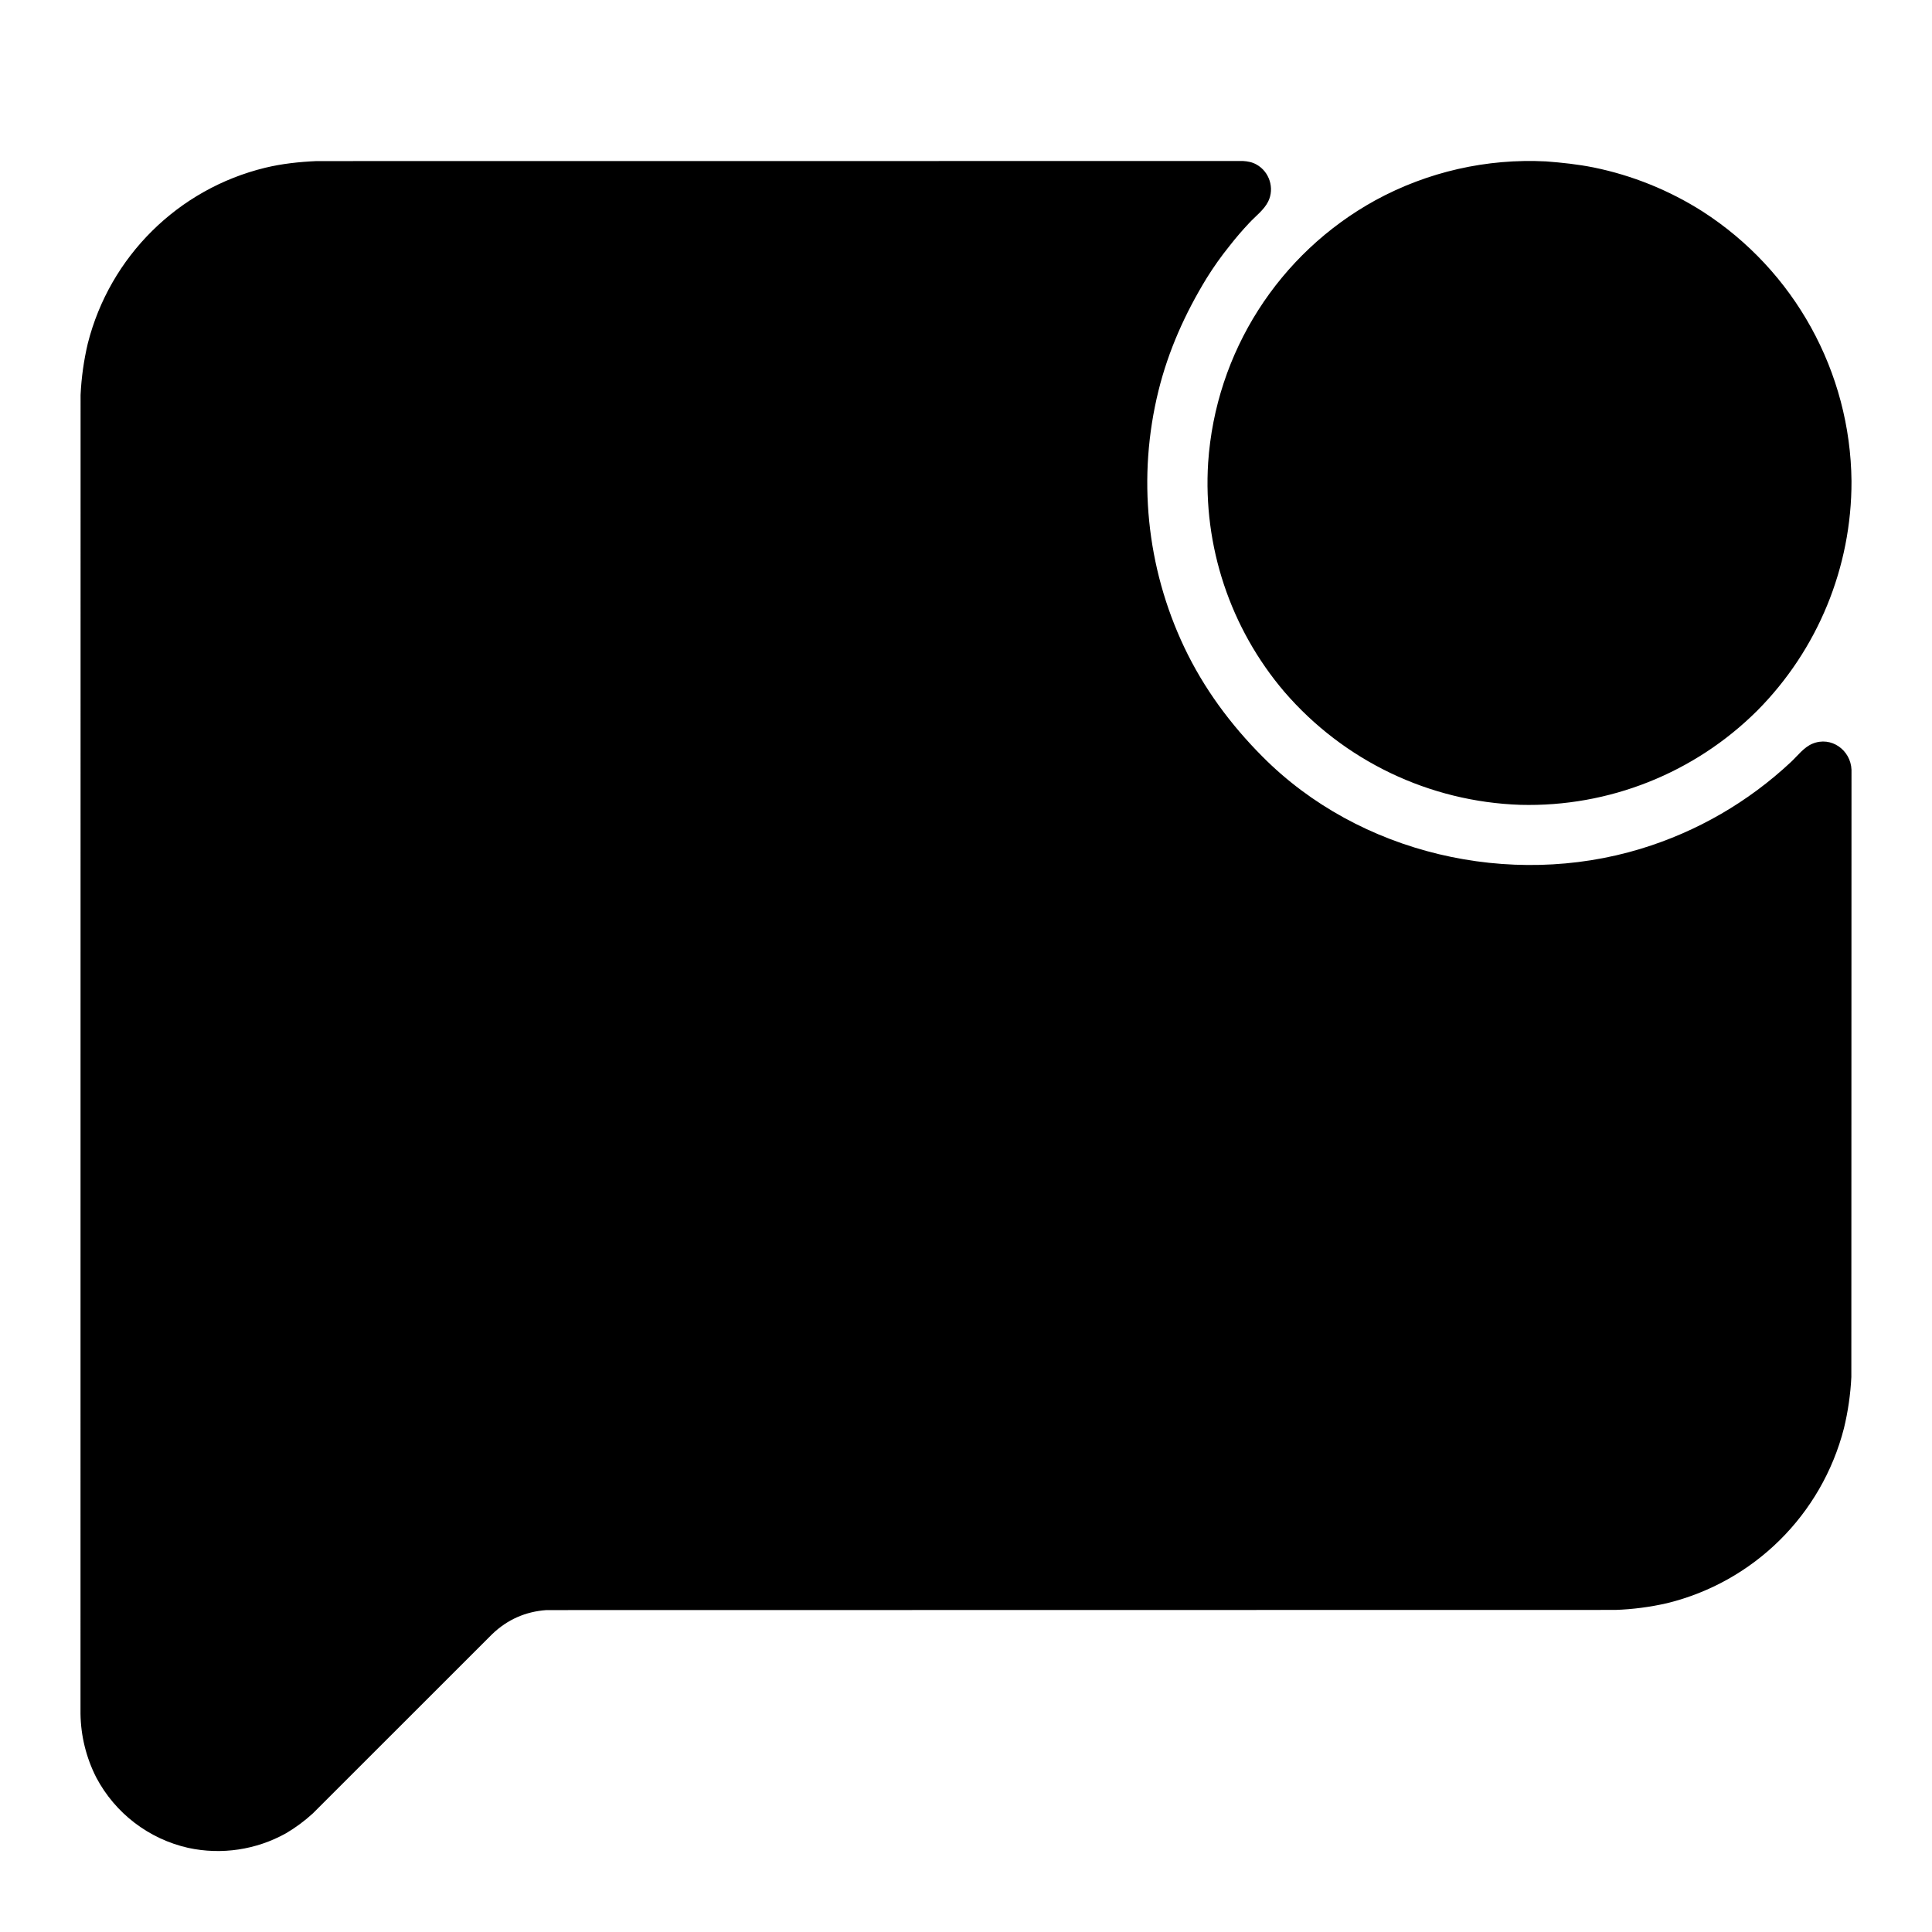
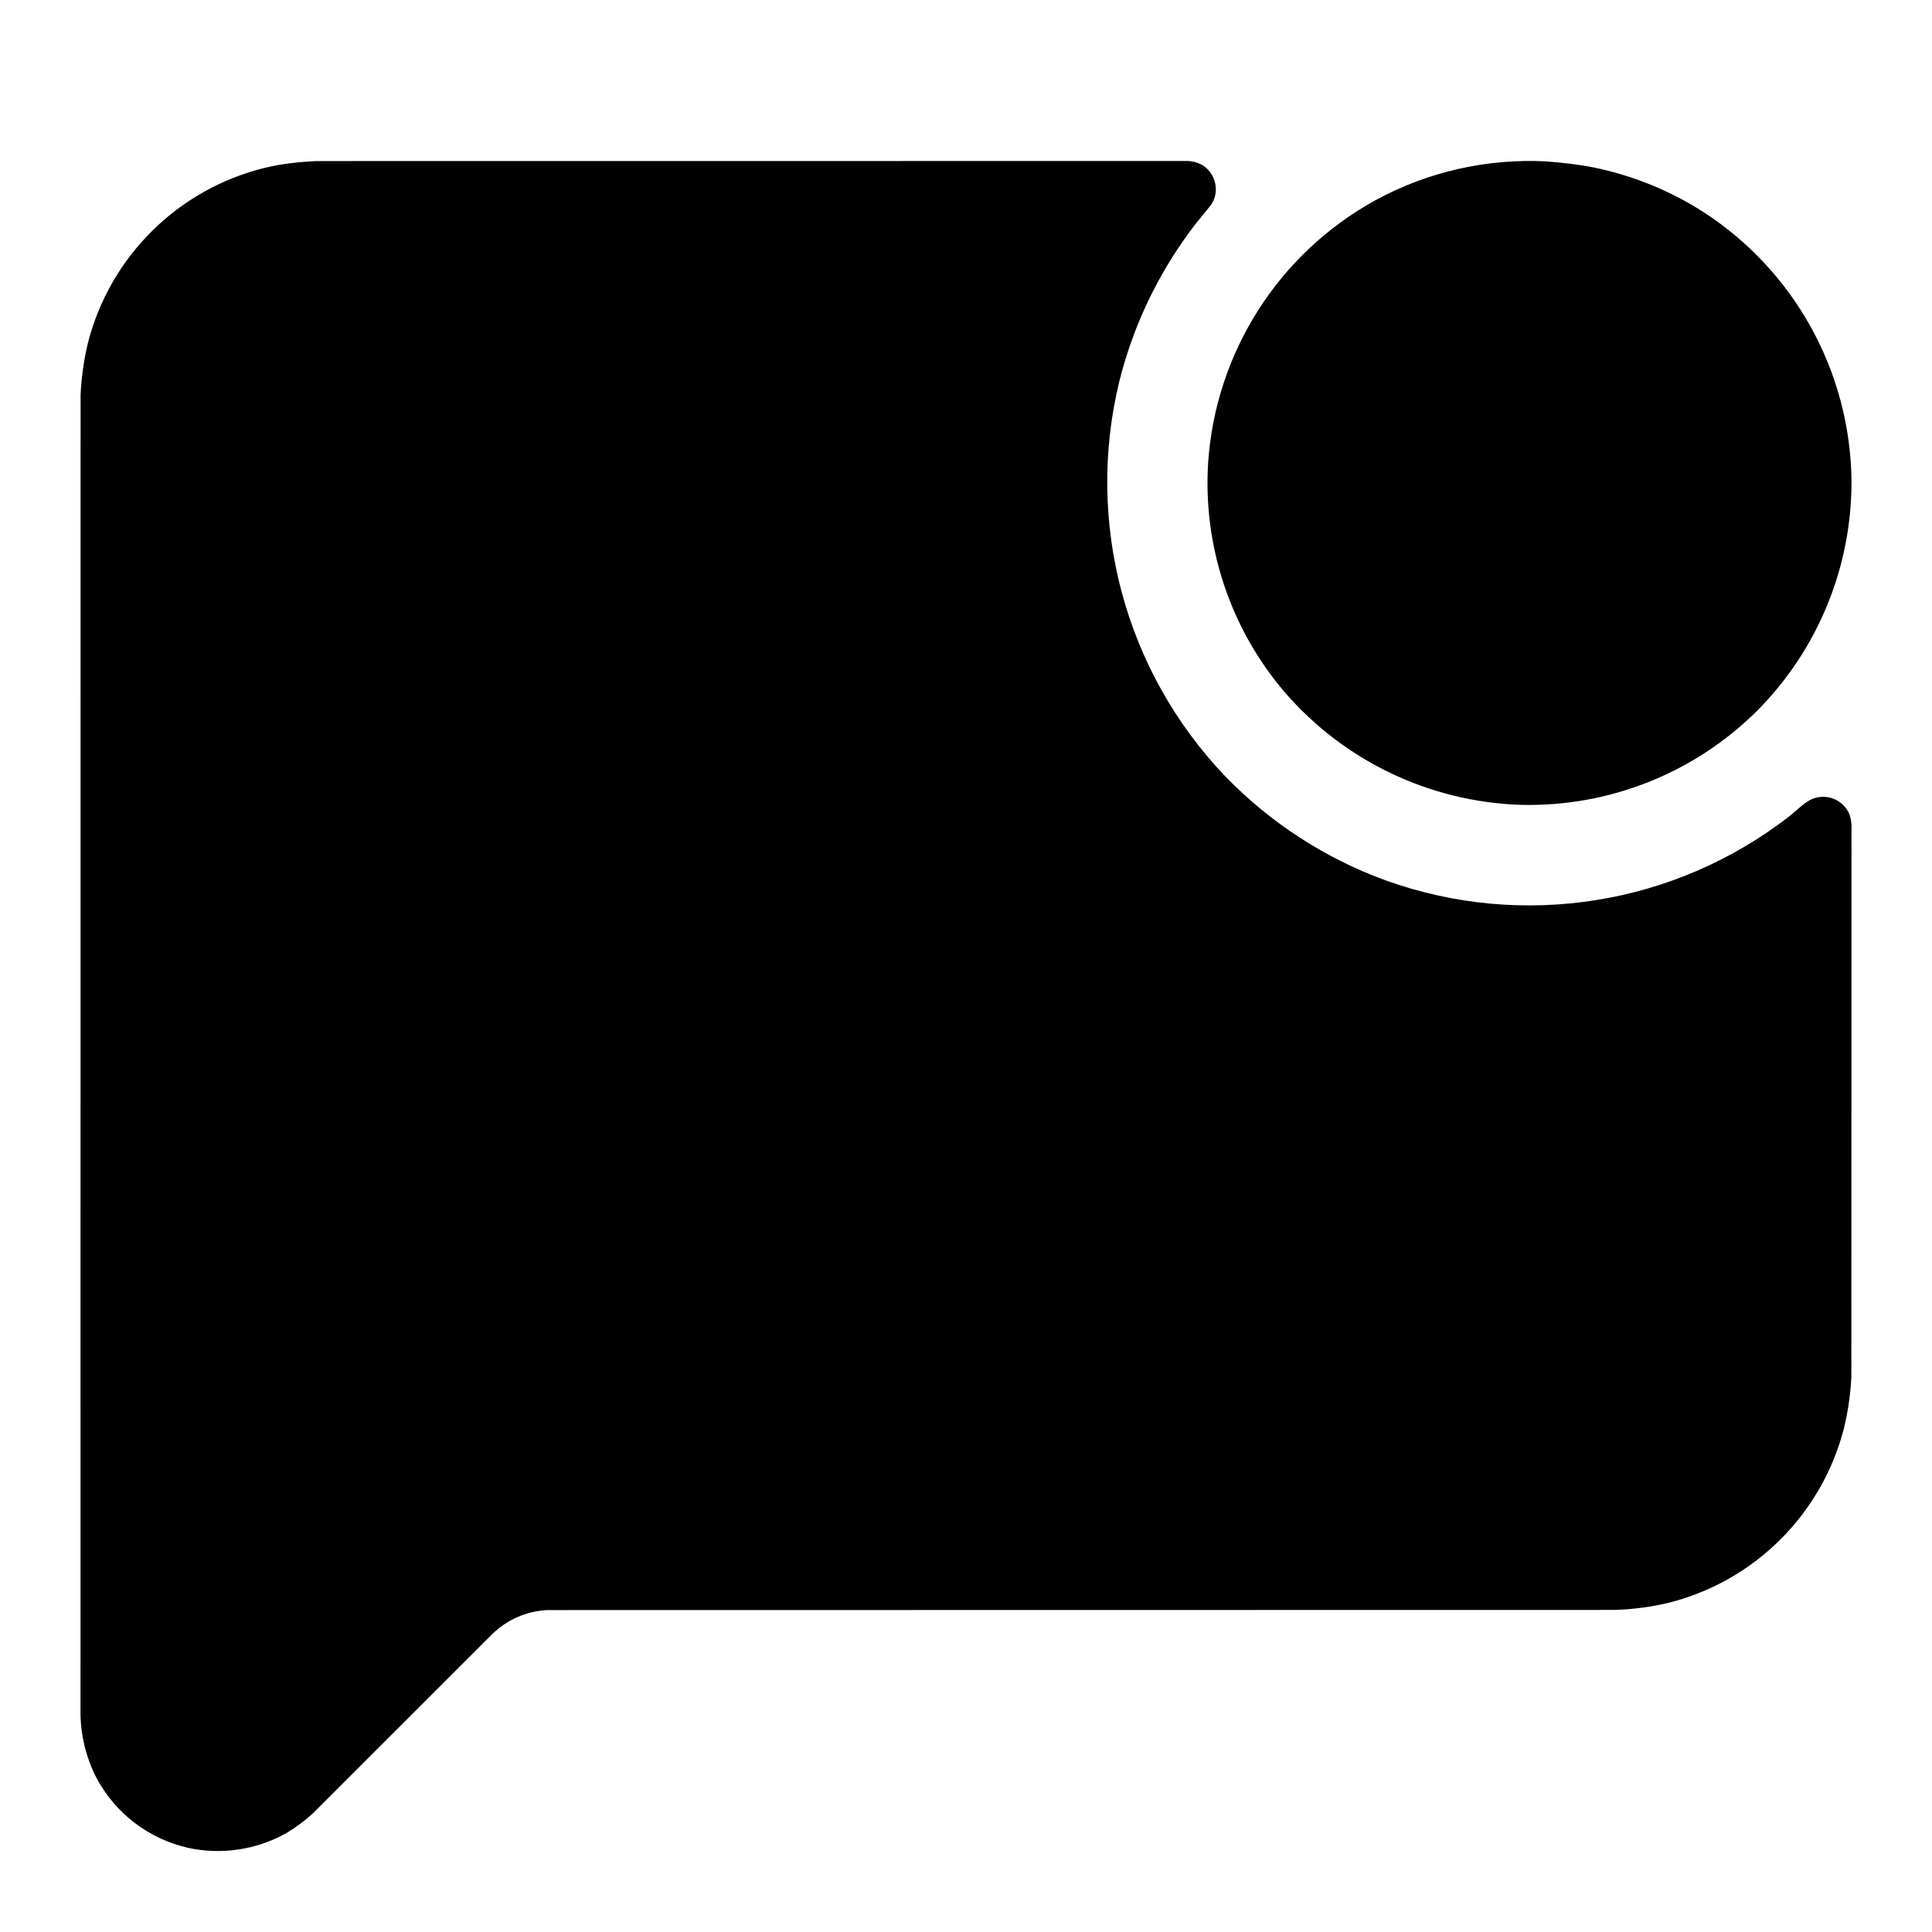
<svg xmlns="http://www.w3.org/2000/svg" width="24" height="24" viewBox="0 0 24 24" fill="currentColor" fill-rule="evenodd">
-   <path d="m23 9.562-.002 7.545a3.4 3.4 0 0 1-.092.636 3.006 3.006 0 0 1-2.2 2.173 3.4 3.4 0 0 1-.638.083l-13.28.002q-.391.028-.673.298l-2.23 2.229a2 2 0 0 1-.331.245 1.74 1.74 0 0 1-1.216.182 1.72 1.72 0 0 1-1.142-.874A1.8 1.8 0 0 1 1 21.286l.001-16.381a3.5 3.5 0 0 1 .09-.64 3.006 3.006 0 0 1 2.203-2.181c.211-.051.422-.073.638-.083L15.441 2c.06.004.115.014.168.044.16.089.226.294.145.459-.051.104-.163.188-.233.264a4 4 0 0 0-.245.285 4 4 0 0 0-.287.404c-.267.437-.475.9-.598 1.398a4.77 4.77 0 0 0 .32 3.186c.242.51.574.959.971 1.358 1.204 1.213 3.077 1.64 4.7 1.146a4.75 4.75 0 0 0 1.868-1.08c.079-.074.158-.181.264-.225.234-.098.476.079.486.323m-3.794-7.557c.198.015.394.036.59.075.48.098.941.284 1.354.547A4.03 4.03 0 0 1 23 5.977a4.03 4.03 0 0 1-1.172 2.852 4.02 4.02 0 0 1-2.942 1.169 4.05 4.05 0 0 1-2.932-1.405 4 4 0 0 1-.946-2.845 4.03 4.03 0 0 1 2.079-3.261 4 4 0 0 1 2.119-.482" />
+   <path d="m23 10.247-.002 6.86a3.4 3.4 0 0 1-.092.636 3.006 3.006 0 0 1-2.2 2.173 3.4 3.4 0 0 1-.638.083l-13.28.002q-.391.028-.673.298l-2.23 2.229a2 2 0 0 1-.331.245 1.74 1.74 0 0 1-1.216.182 1.72 1.72 0 0 1-1.142-.874A1.8 1.8 0 0 1 1 21.286l.001-16.381a3.5 3.5 0 0 1 .09-.64 3.006 3.006 0 0 1 2.203-2.181c.211-.051.422-.073.638-.083L14.756 2a.4.4 0 0 1 .168.044c.16.089.226.294.145.459-.021.042-.051.074-.08.11-.125.153-.182.222-.294.383a5.287 5.287 0 0 0-.791 1.744 5.29 5.29 0 0 0 1.314 4.901 5.3 5.3 0 0 0 2.002 1.298 5.27 5.27 0 0 0 5.012-.802c.065-.051.17-.158.263-.204a.354.354 0 0 1 .46.143c.03.054.041.11.045.171m-3.794-8.242c.198.015.394.036.59.075.48.098.941.284 1.354.547A4.03 4.03 0 0 1 23 5.977a4.03 4.03 0 0 1-1.172 2.852 4.02 4.02 0 0 1-2.942 1.169 4.05 4.05 0 0 1-2.932-1.405 4 4 0 0 1-.946-2.845 4.03 4.03 0 0 1 2.079-3.261 4 4 0 0 1 2.119-.482" />
</svg>
